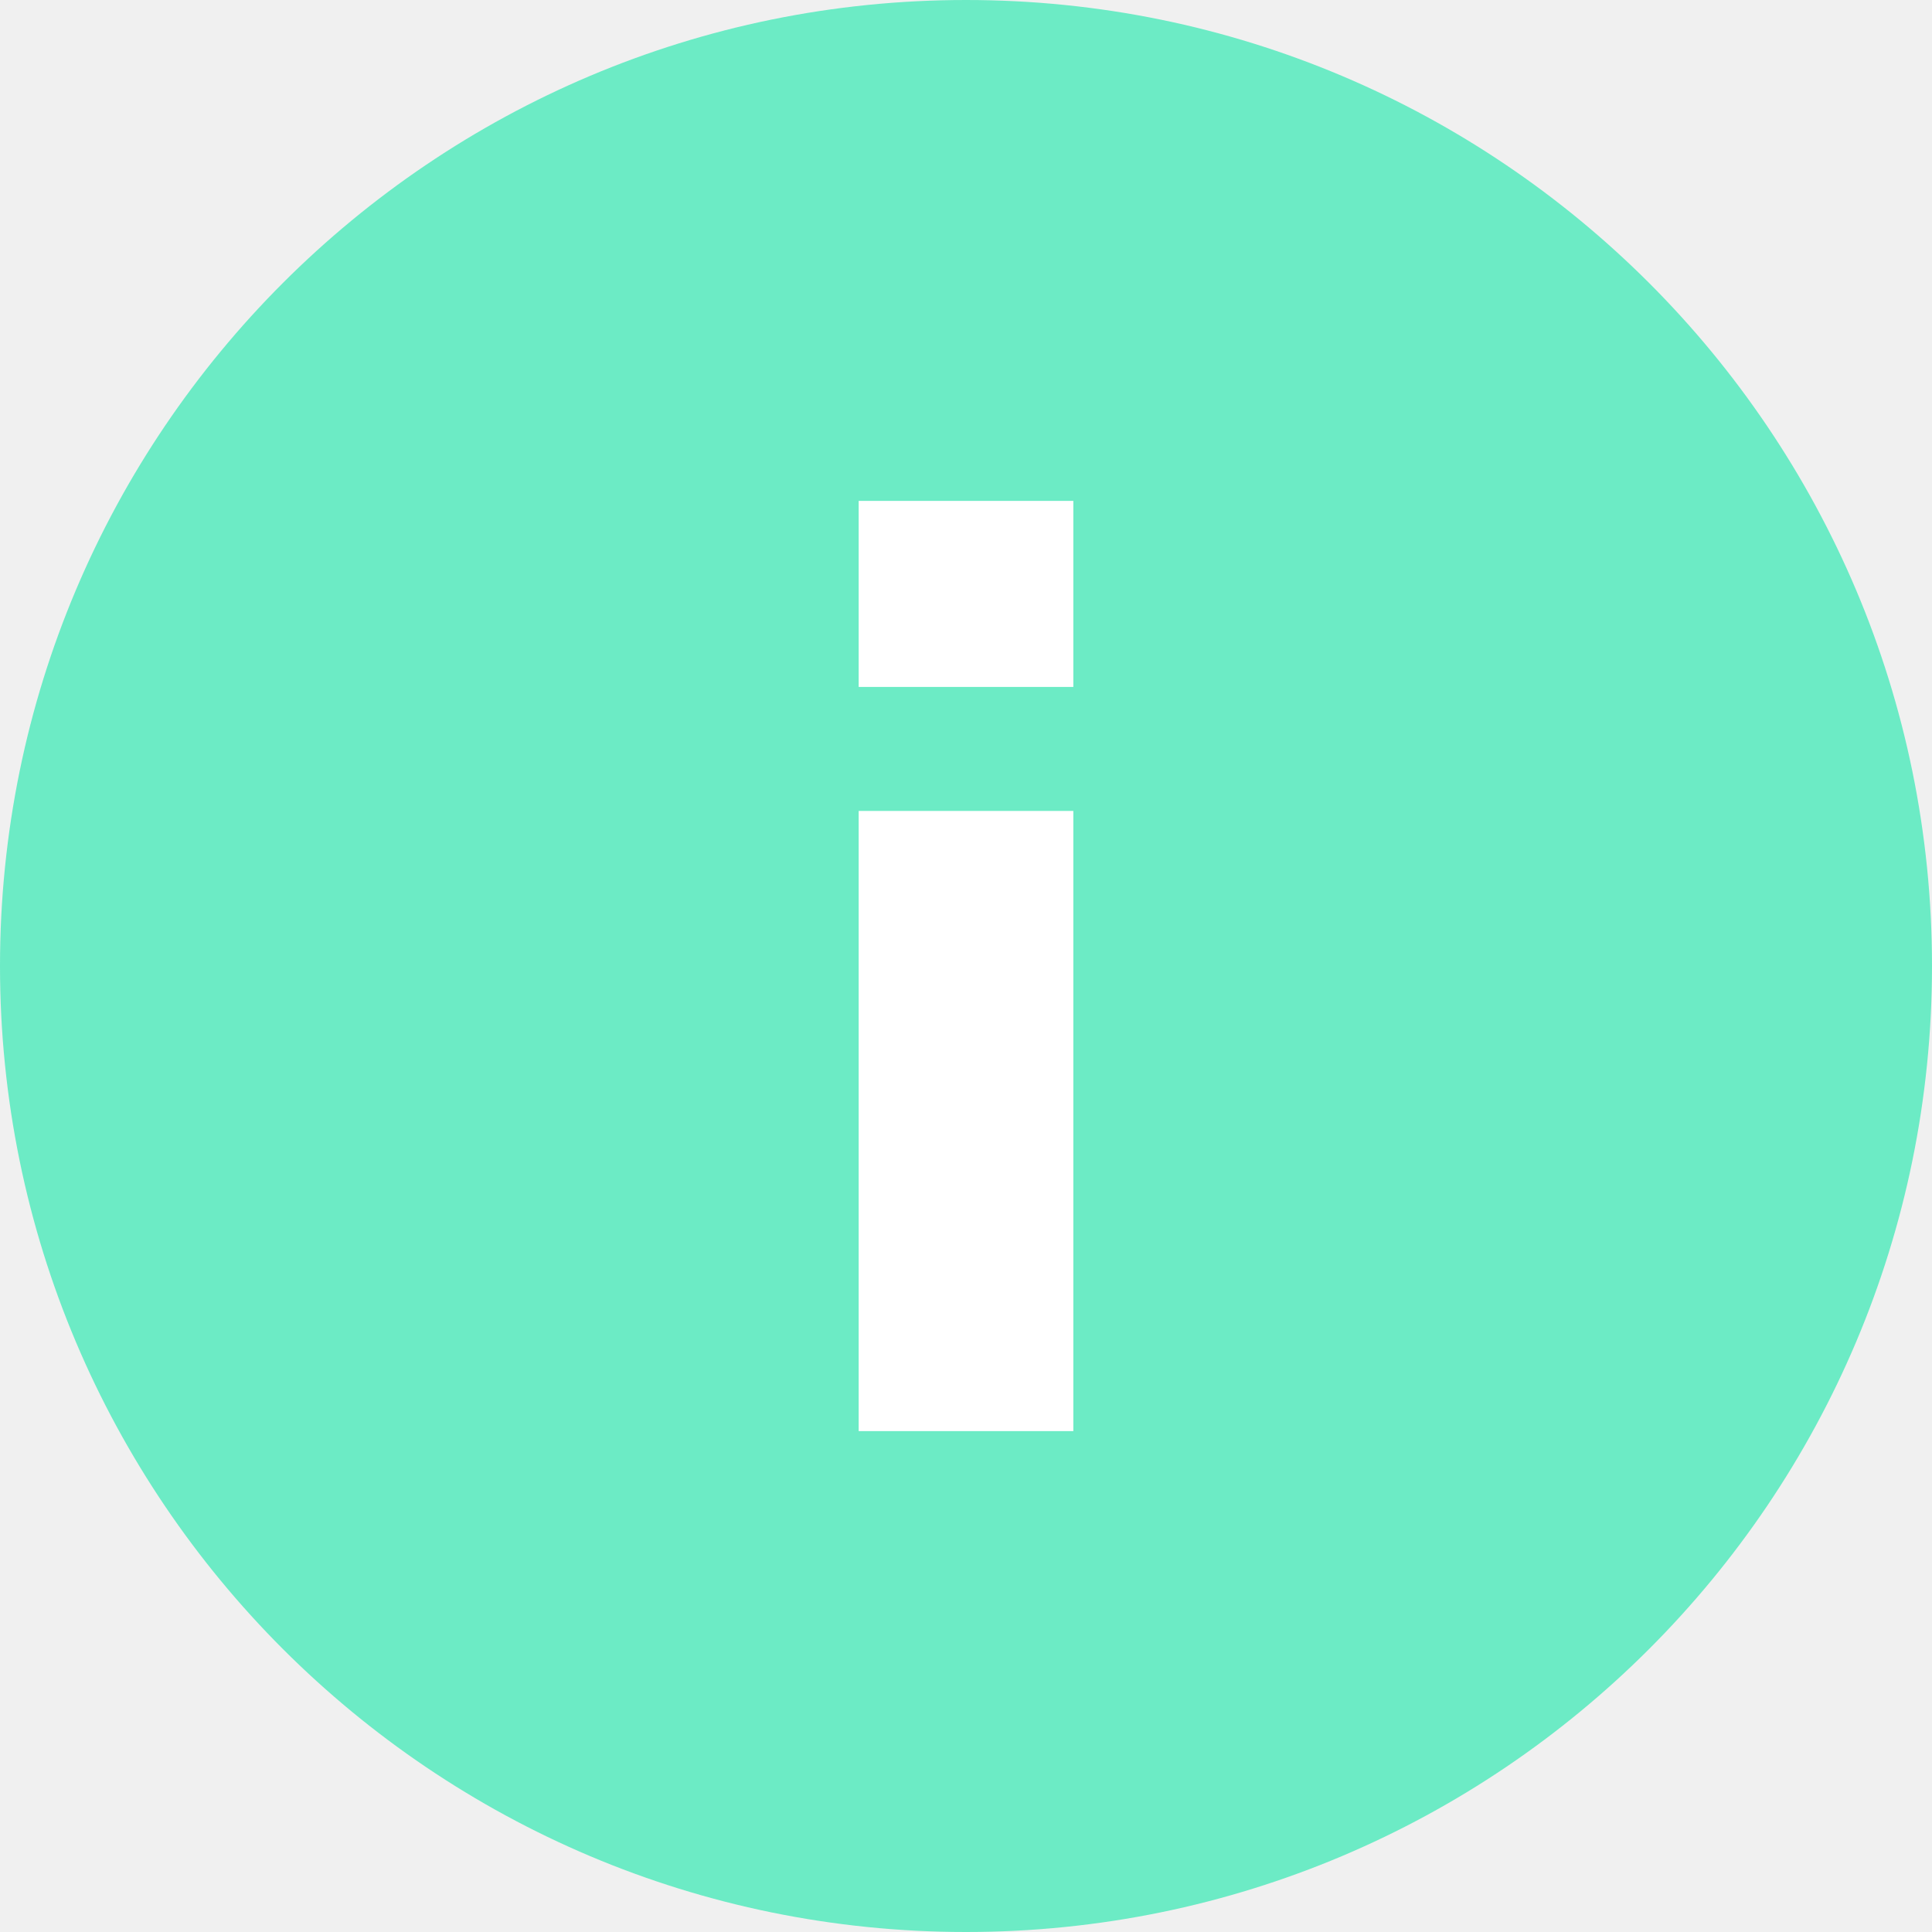
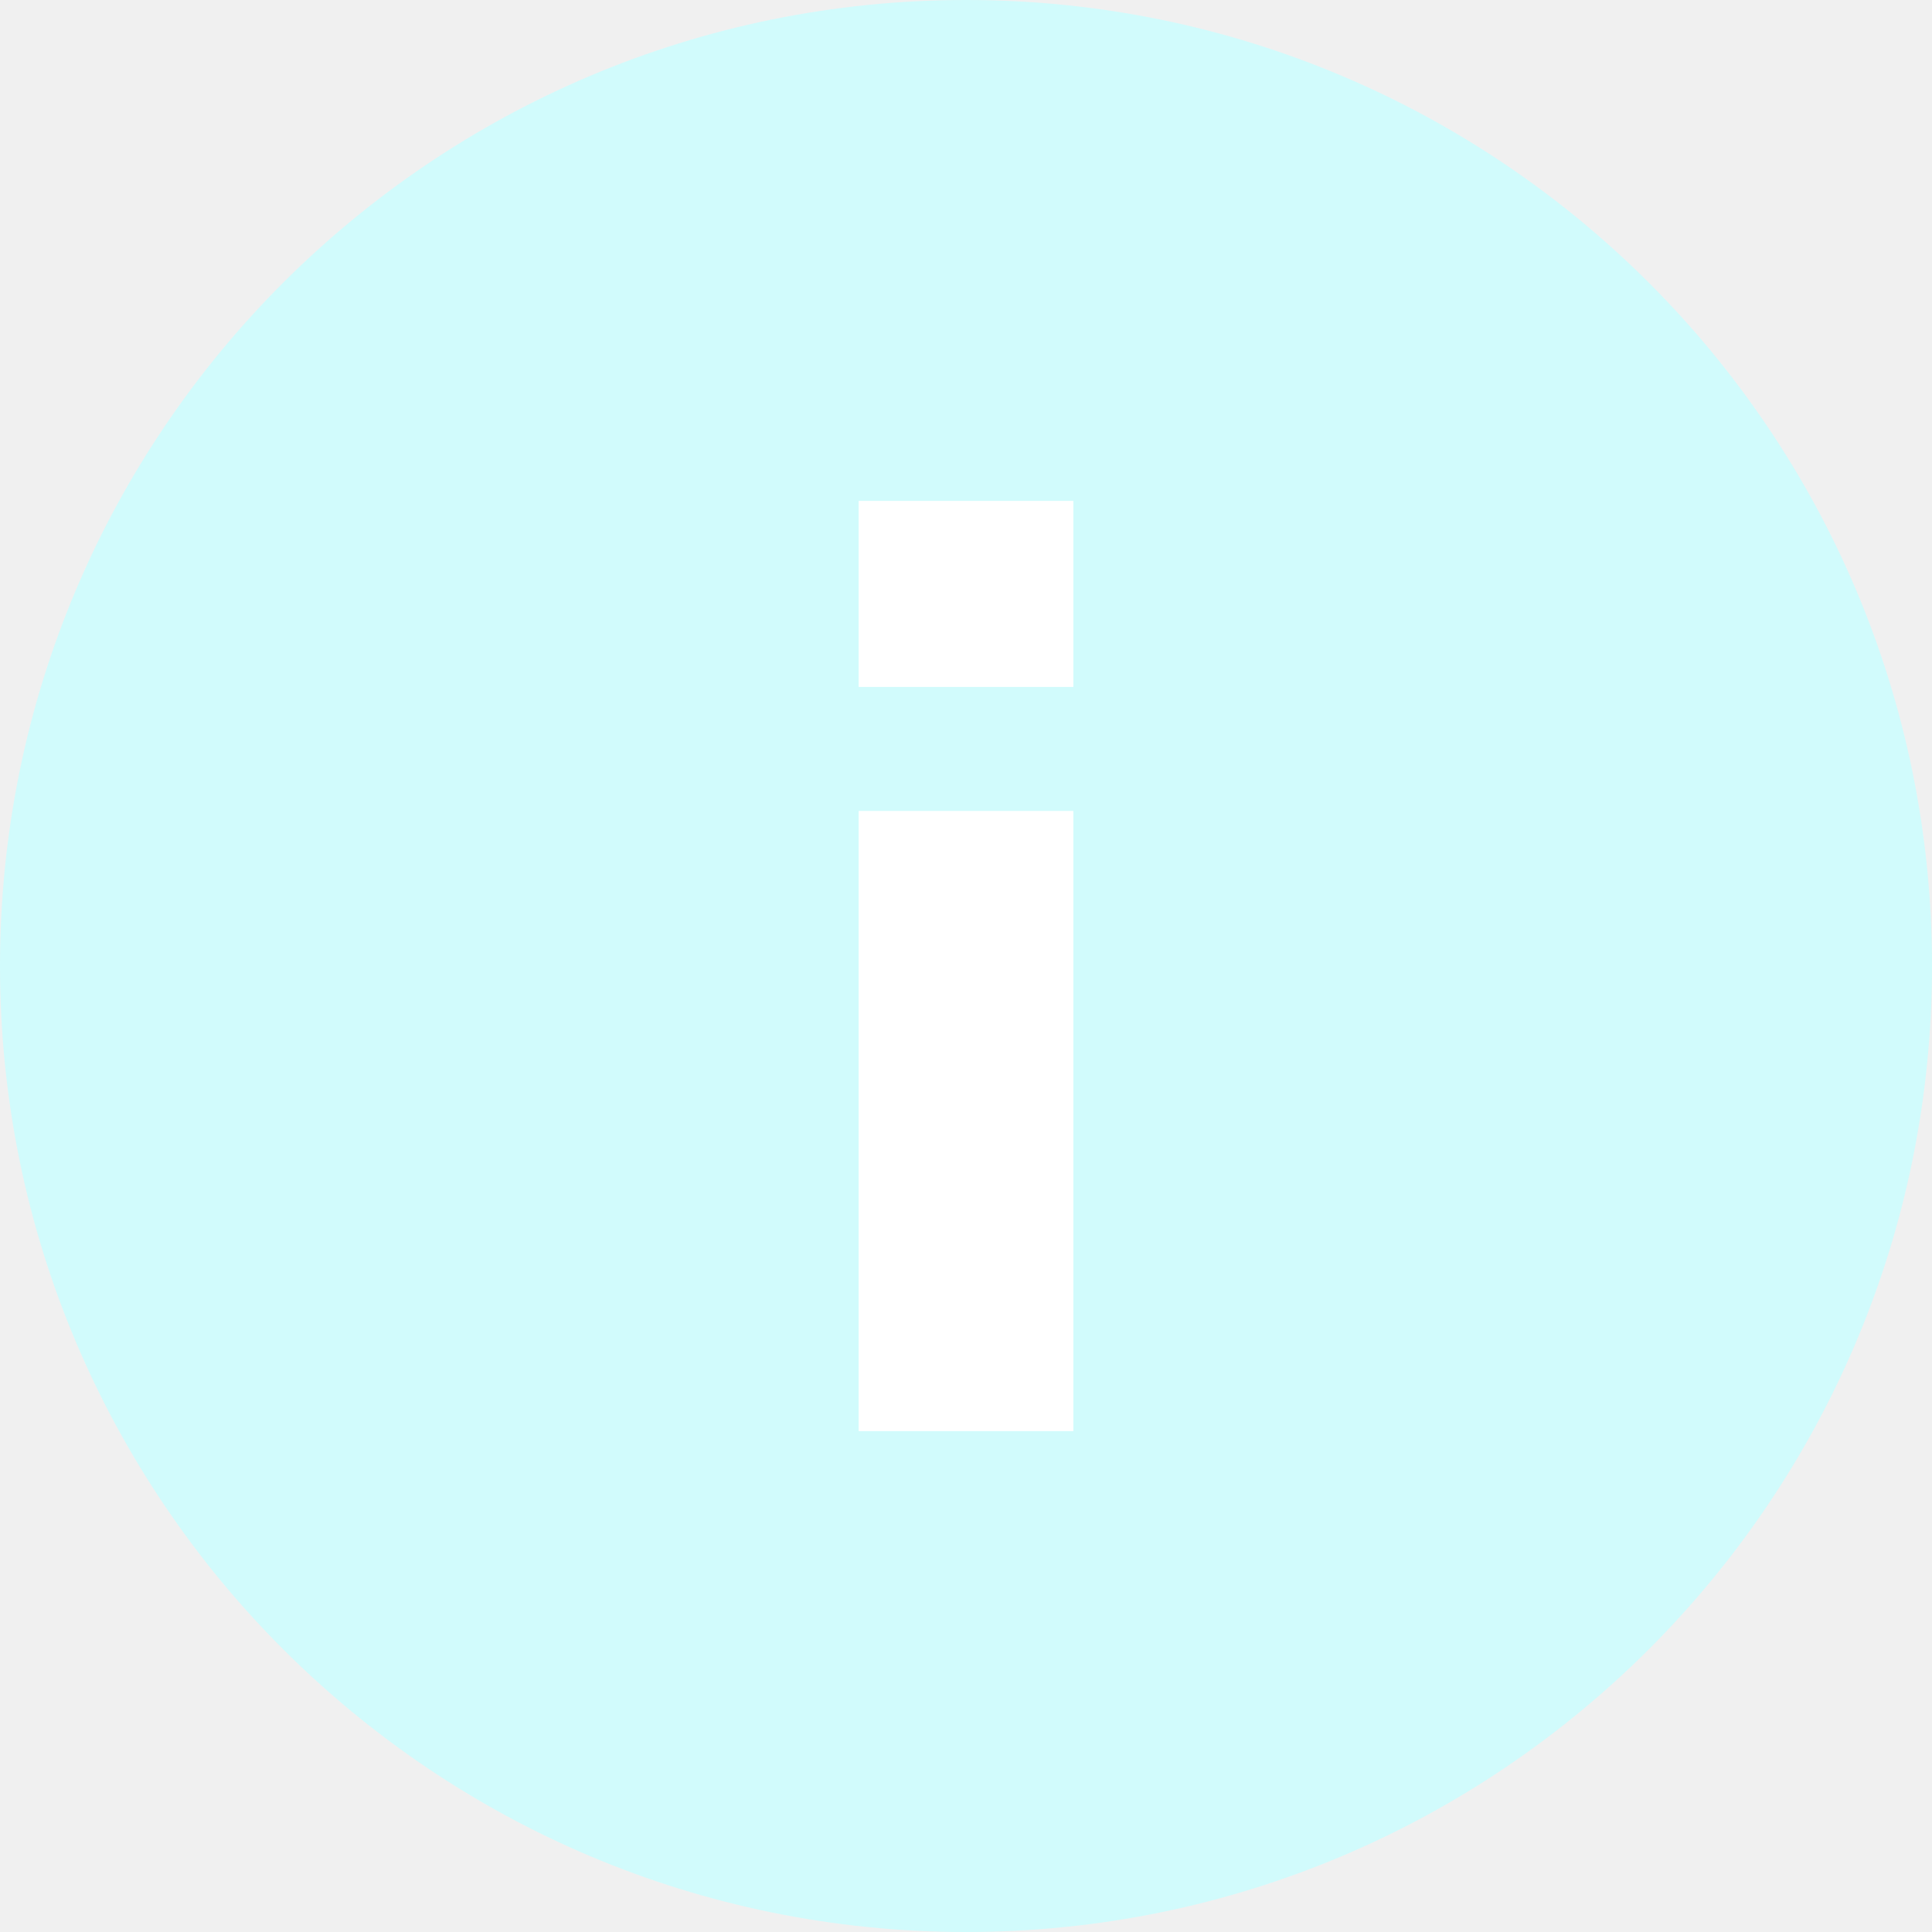
<svg xmlns="http://www.w3.org/2000/svg" width="27px" height="27px" viewBox="0 0 27 27" version="1.1">
  <g id="Page-1" stroke="none" stroke-width="1" fill="none" fill-rule="evenodd">
    <g id="Redlines_NewVisuals" transform="translate(-469, -4975)" fill-rule="nonzero">
      <g id="Group-3" transform="translate(469, 4975)">
        <rect id="Rectangle" x="0" y="0" width="27" height="27" />
-         <circle id="Oval" fill="#6CEBC5" cx="13.5" cy="13.5" r="13.5" />
+         <circle id="Oval" fill="#d1fbfc" cx="13.5" cy="13.5" r="13.5" />
        <g id="Group" transform="translate(13.5, 13.5) scale(1, -1) translate(-13.5, -13.5) translate(12, 7)" fill="#FFFFFF">
          <rect id="Rectangle" x="0" y="0" width="3" height="8.667" />
          <rect id="Rectangle" x="0" y="10.4" width="3" height="2.6" />
        </g>
      </g>
    </g>
  </g>
</svg>
